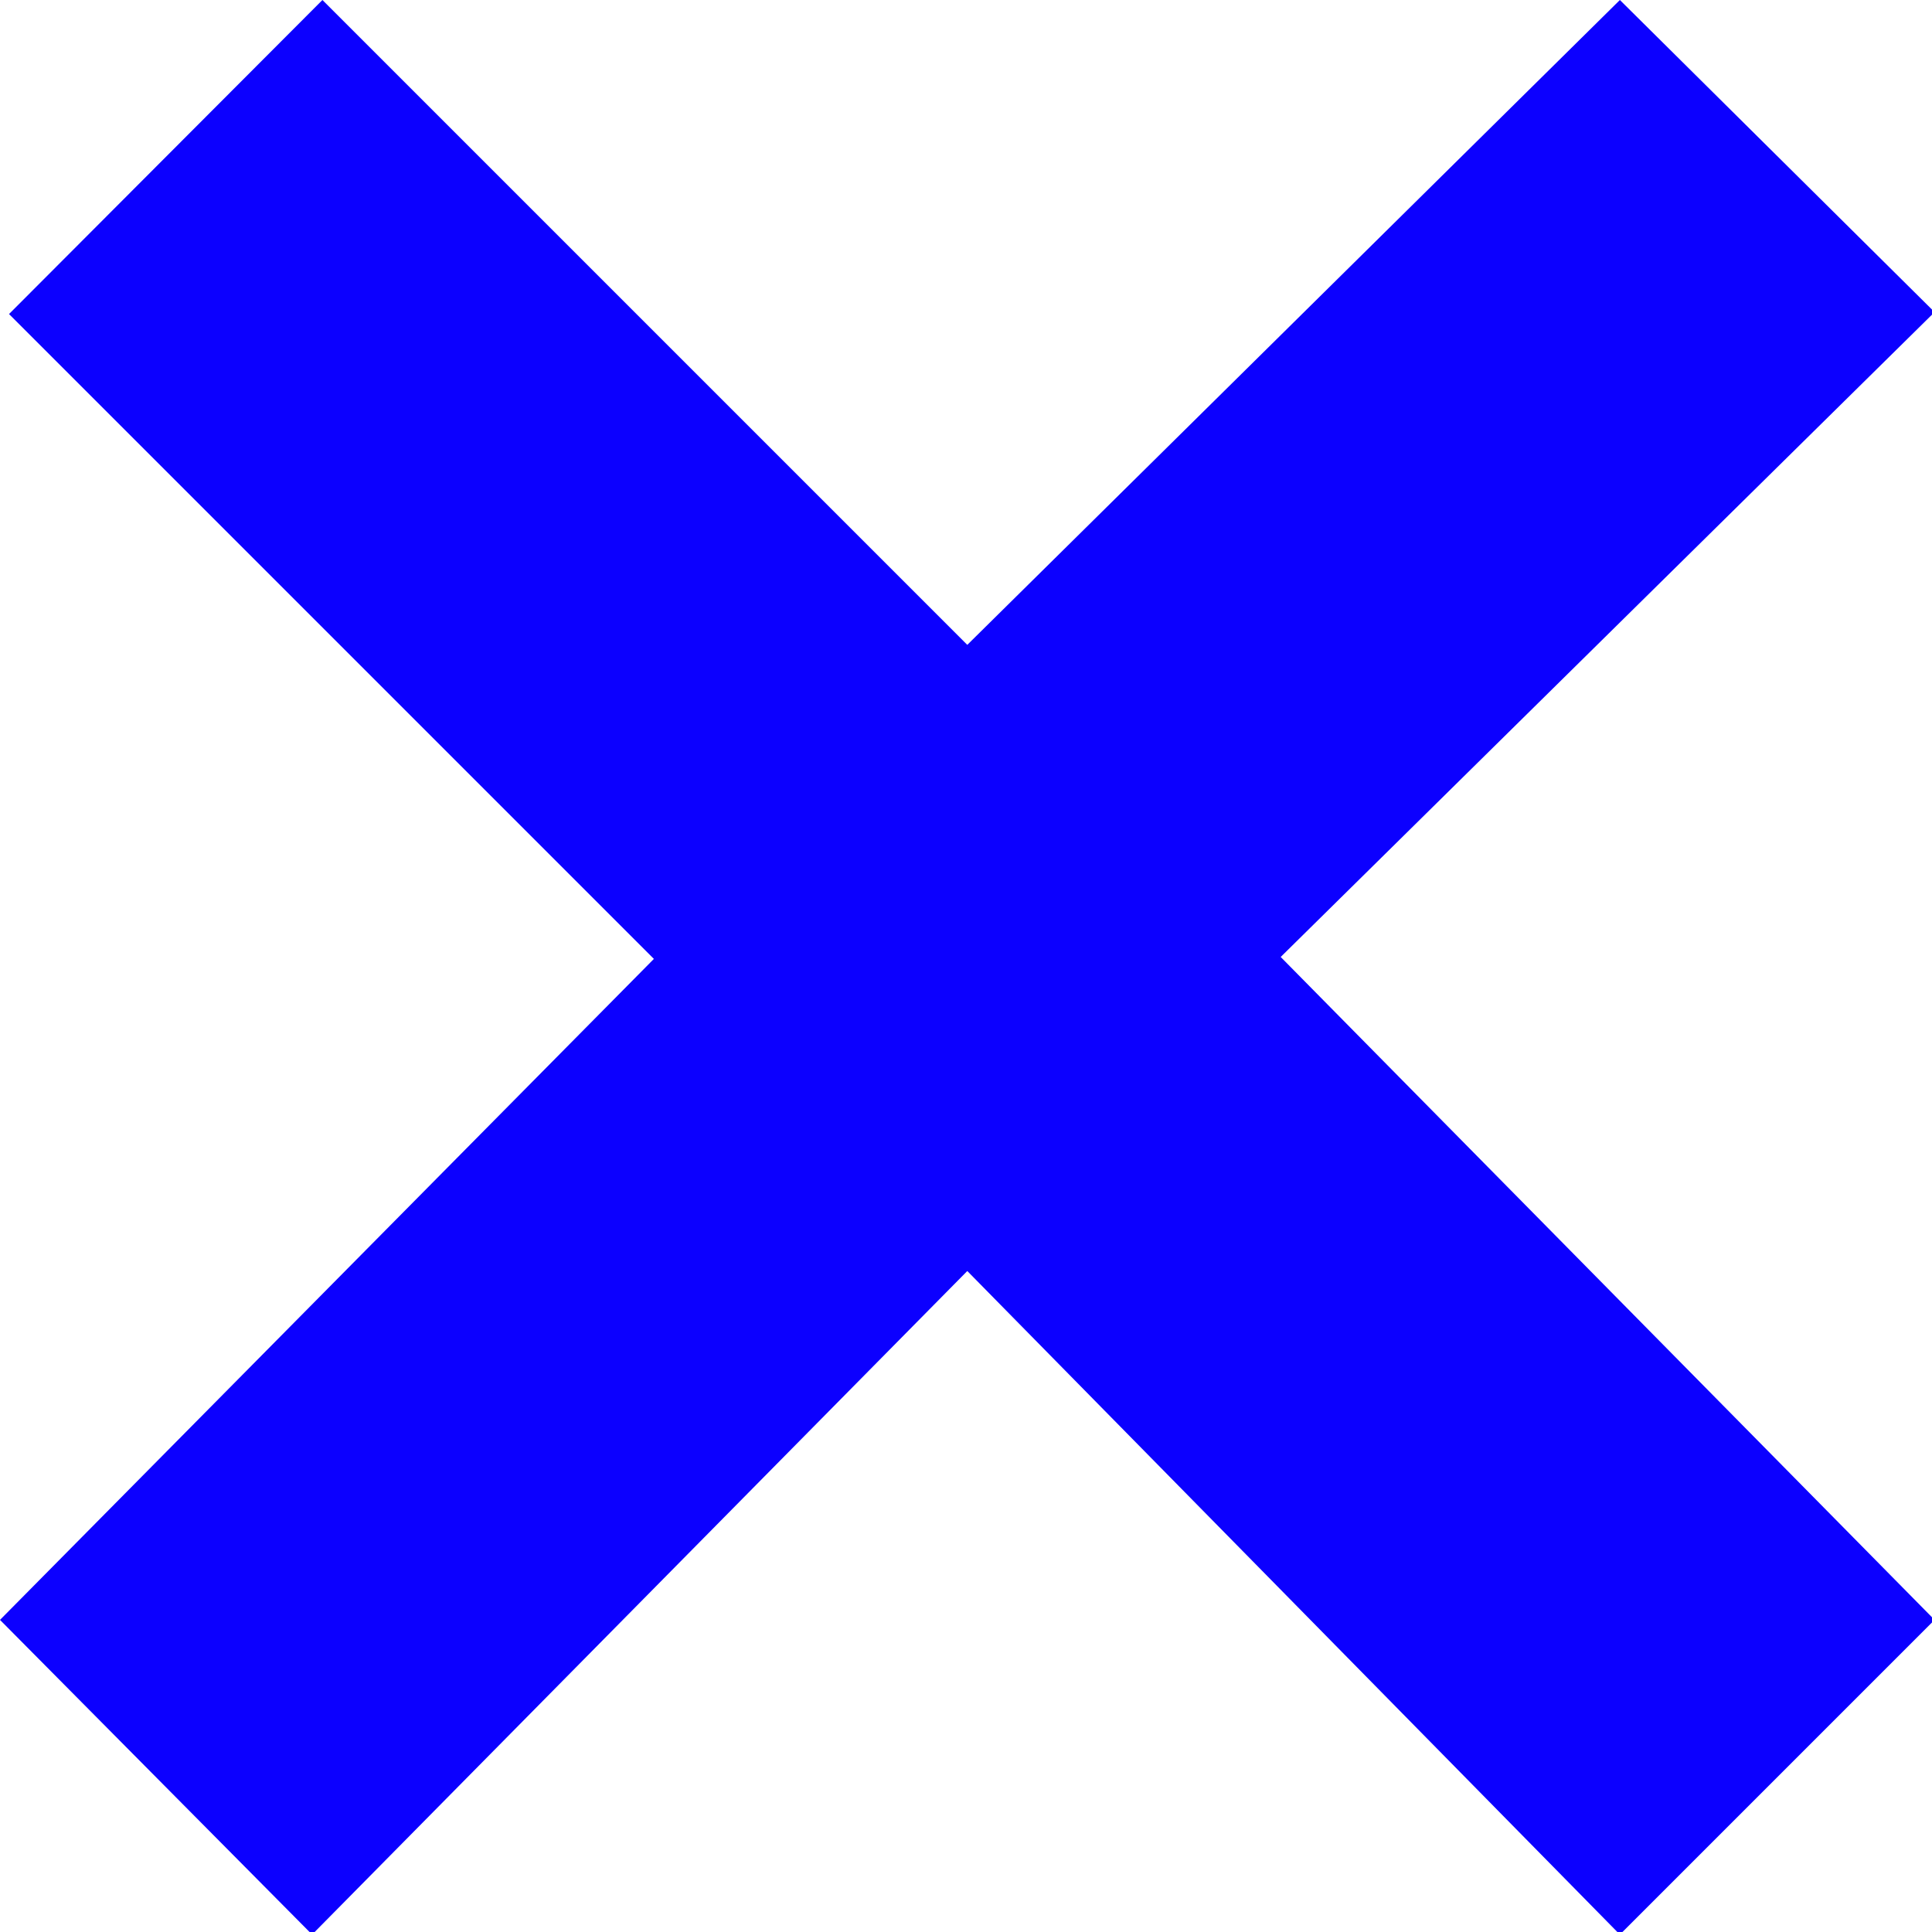
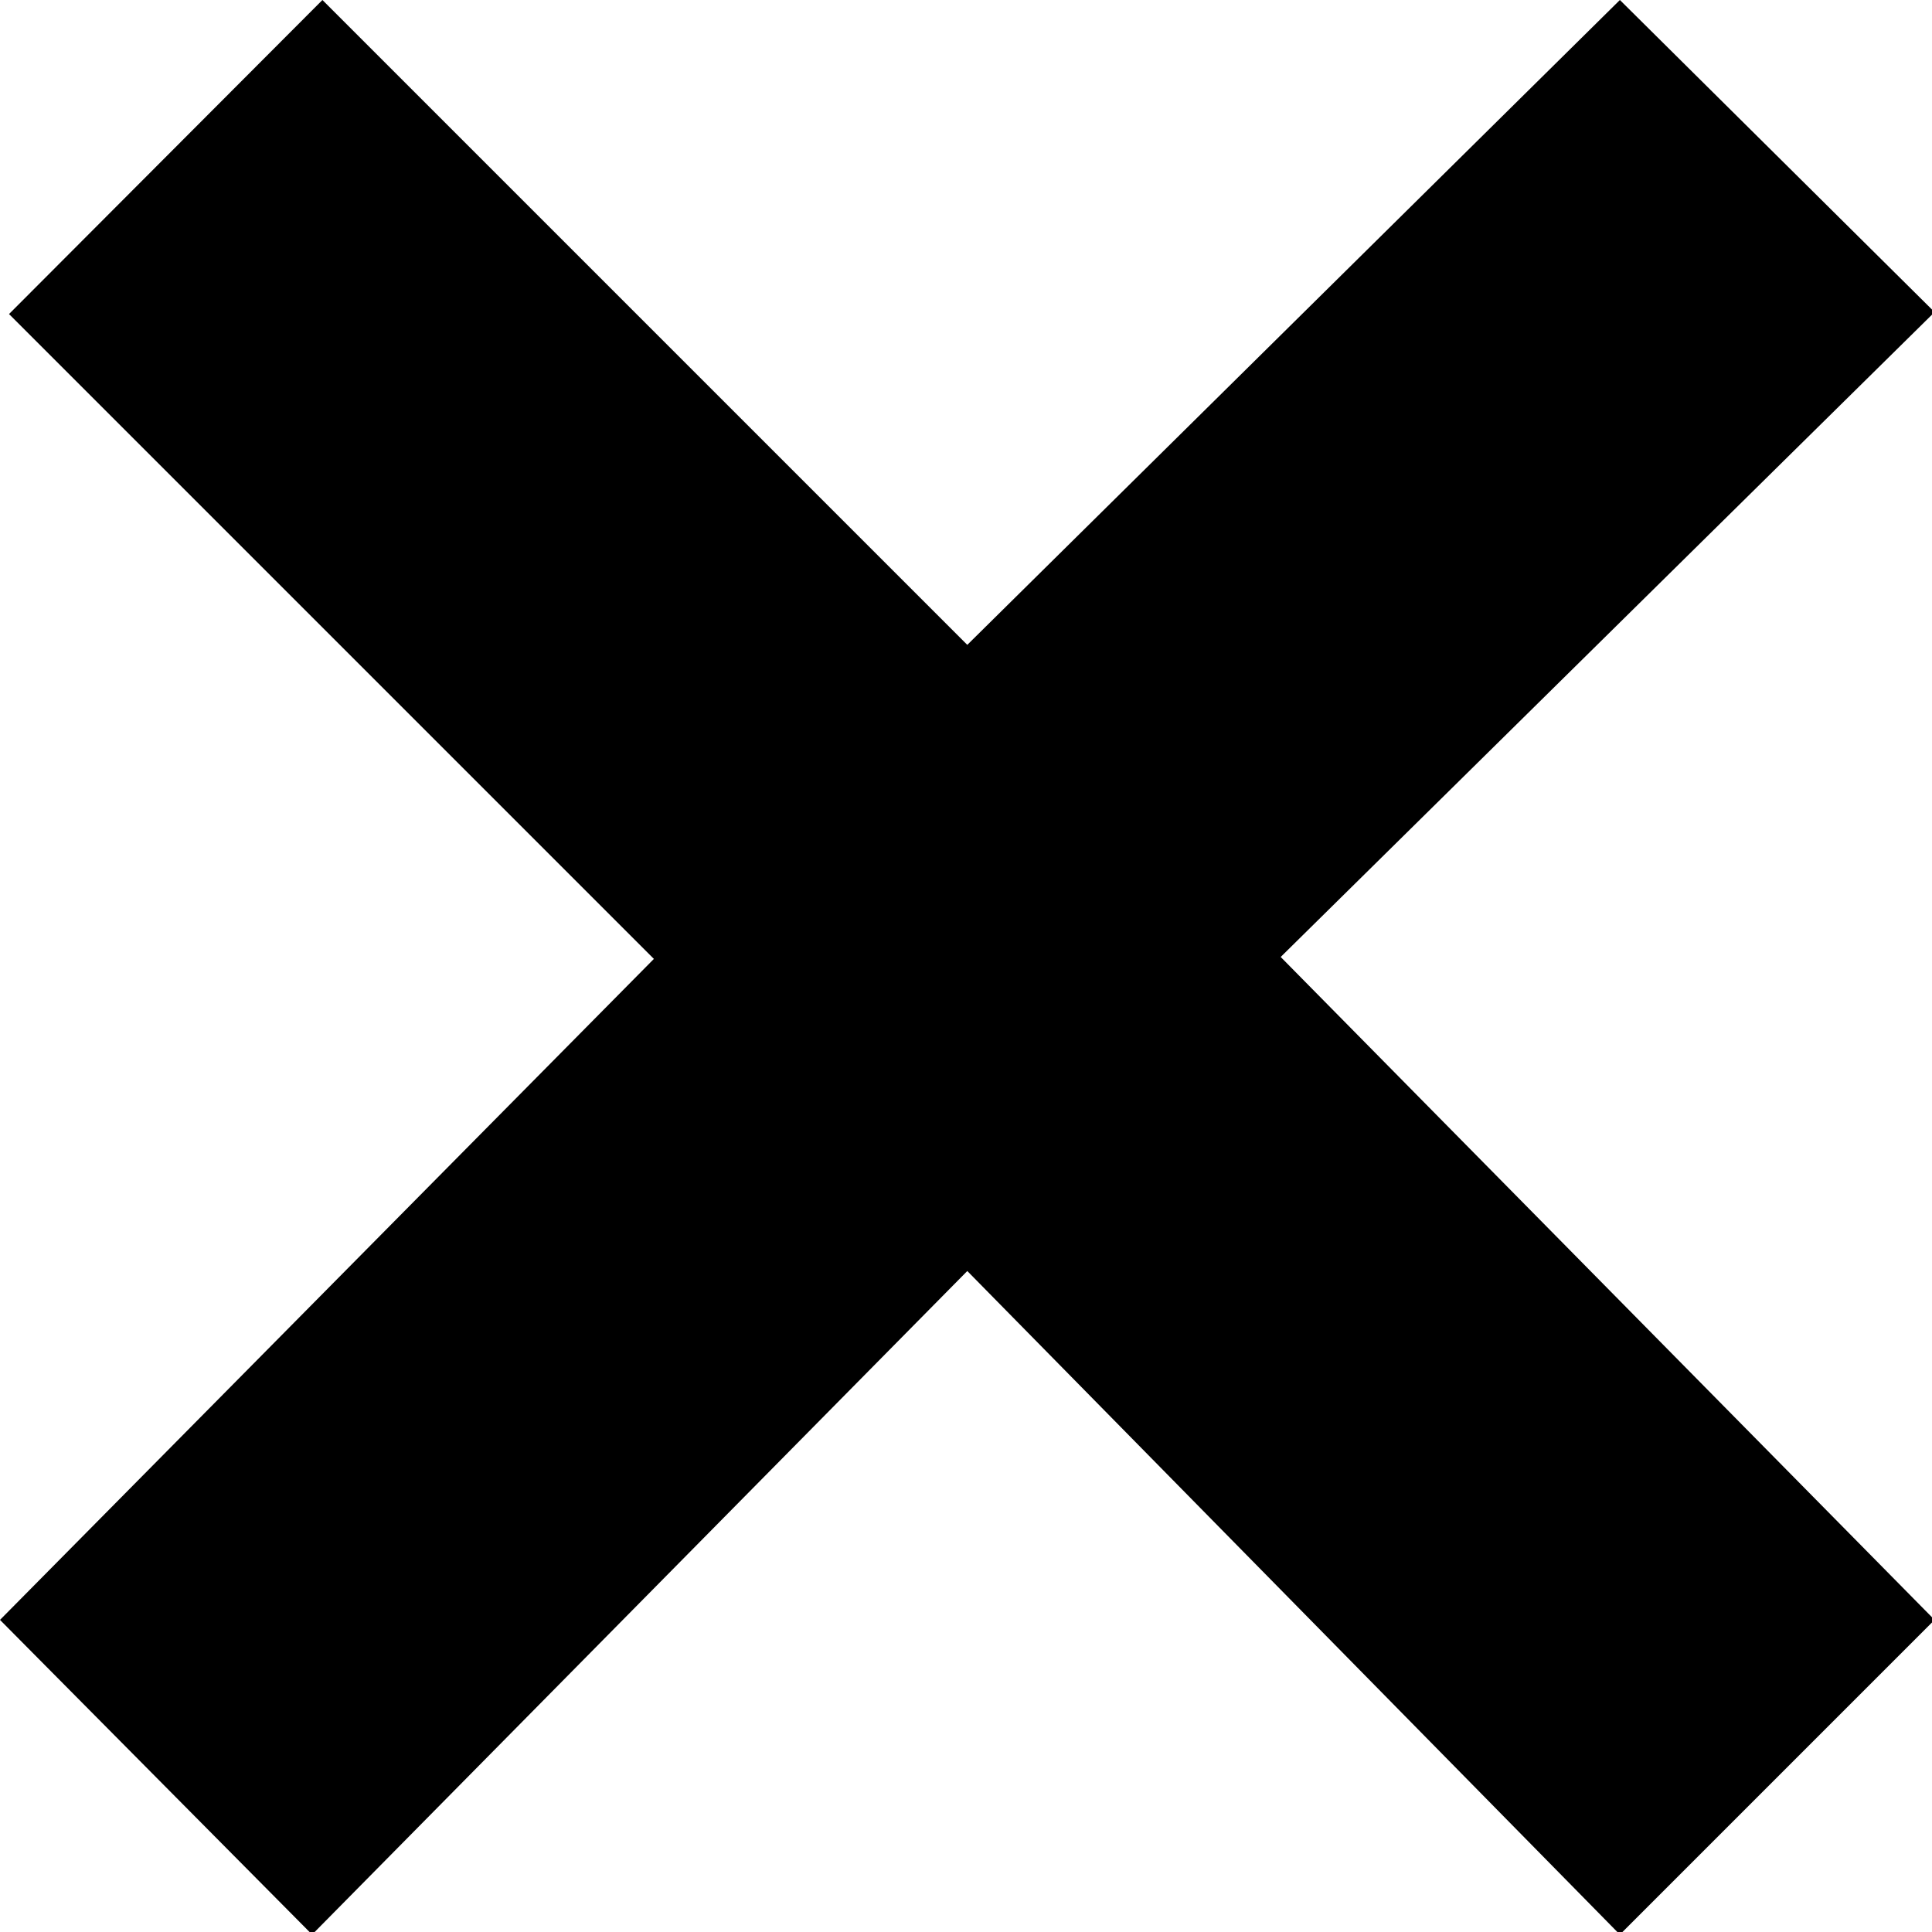
<svg xmlns="http://www.w3.org/2000/svg" viewBox="0 0 29.96 29.96">
-   <defs>
-     <style>.cls-1{fill:#0c00ff;}</style>
-   </defs>
  <g id="Layer_2" data-name="Layer 2">
    <g id="Layer_1-2" data-name="Layer 1">
      <path class="cls-1" d="M30,4.84l-10.14,10L30,25.12,25.12,30,15,19.71,4.84,30,0,25.12,10.14,14.87l-10-10L5,0,15,10,25.12,0Z" />
    </g>
  </g>
</svg>
